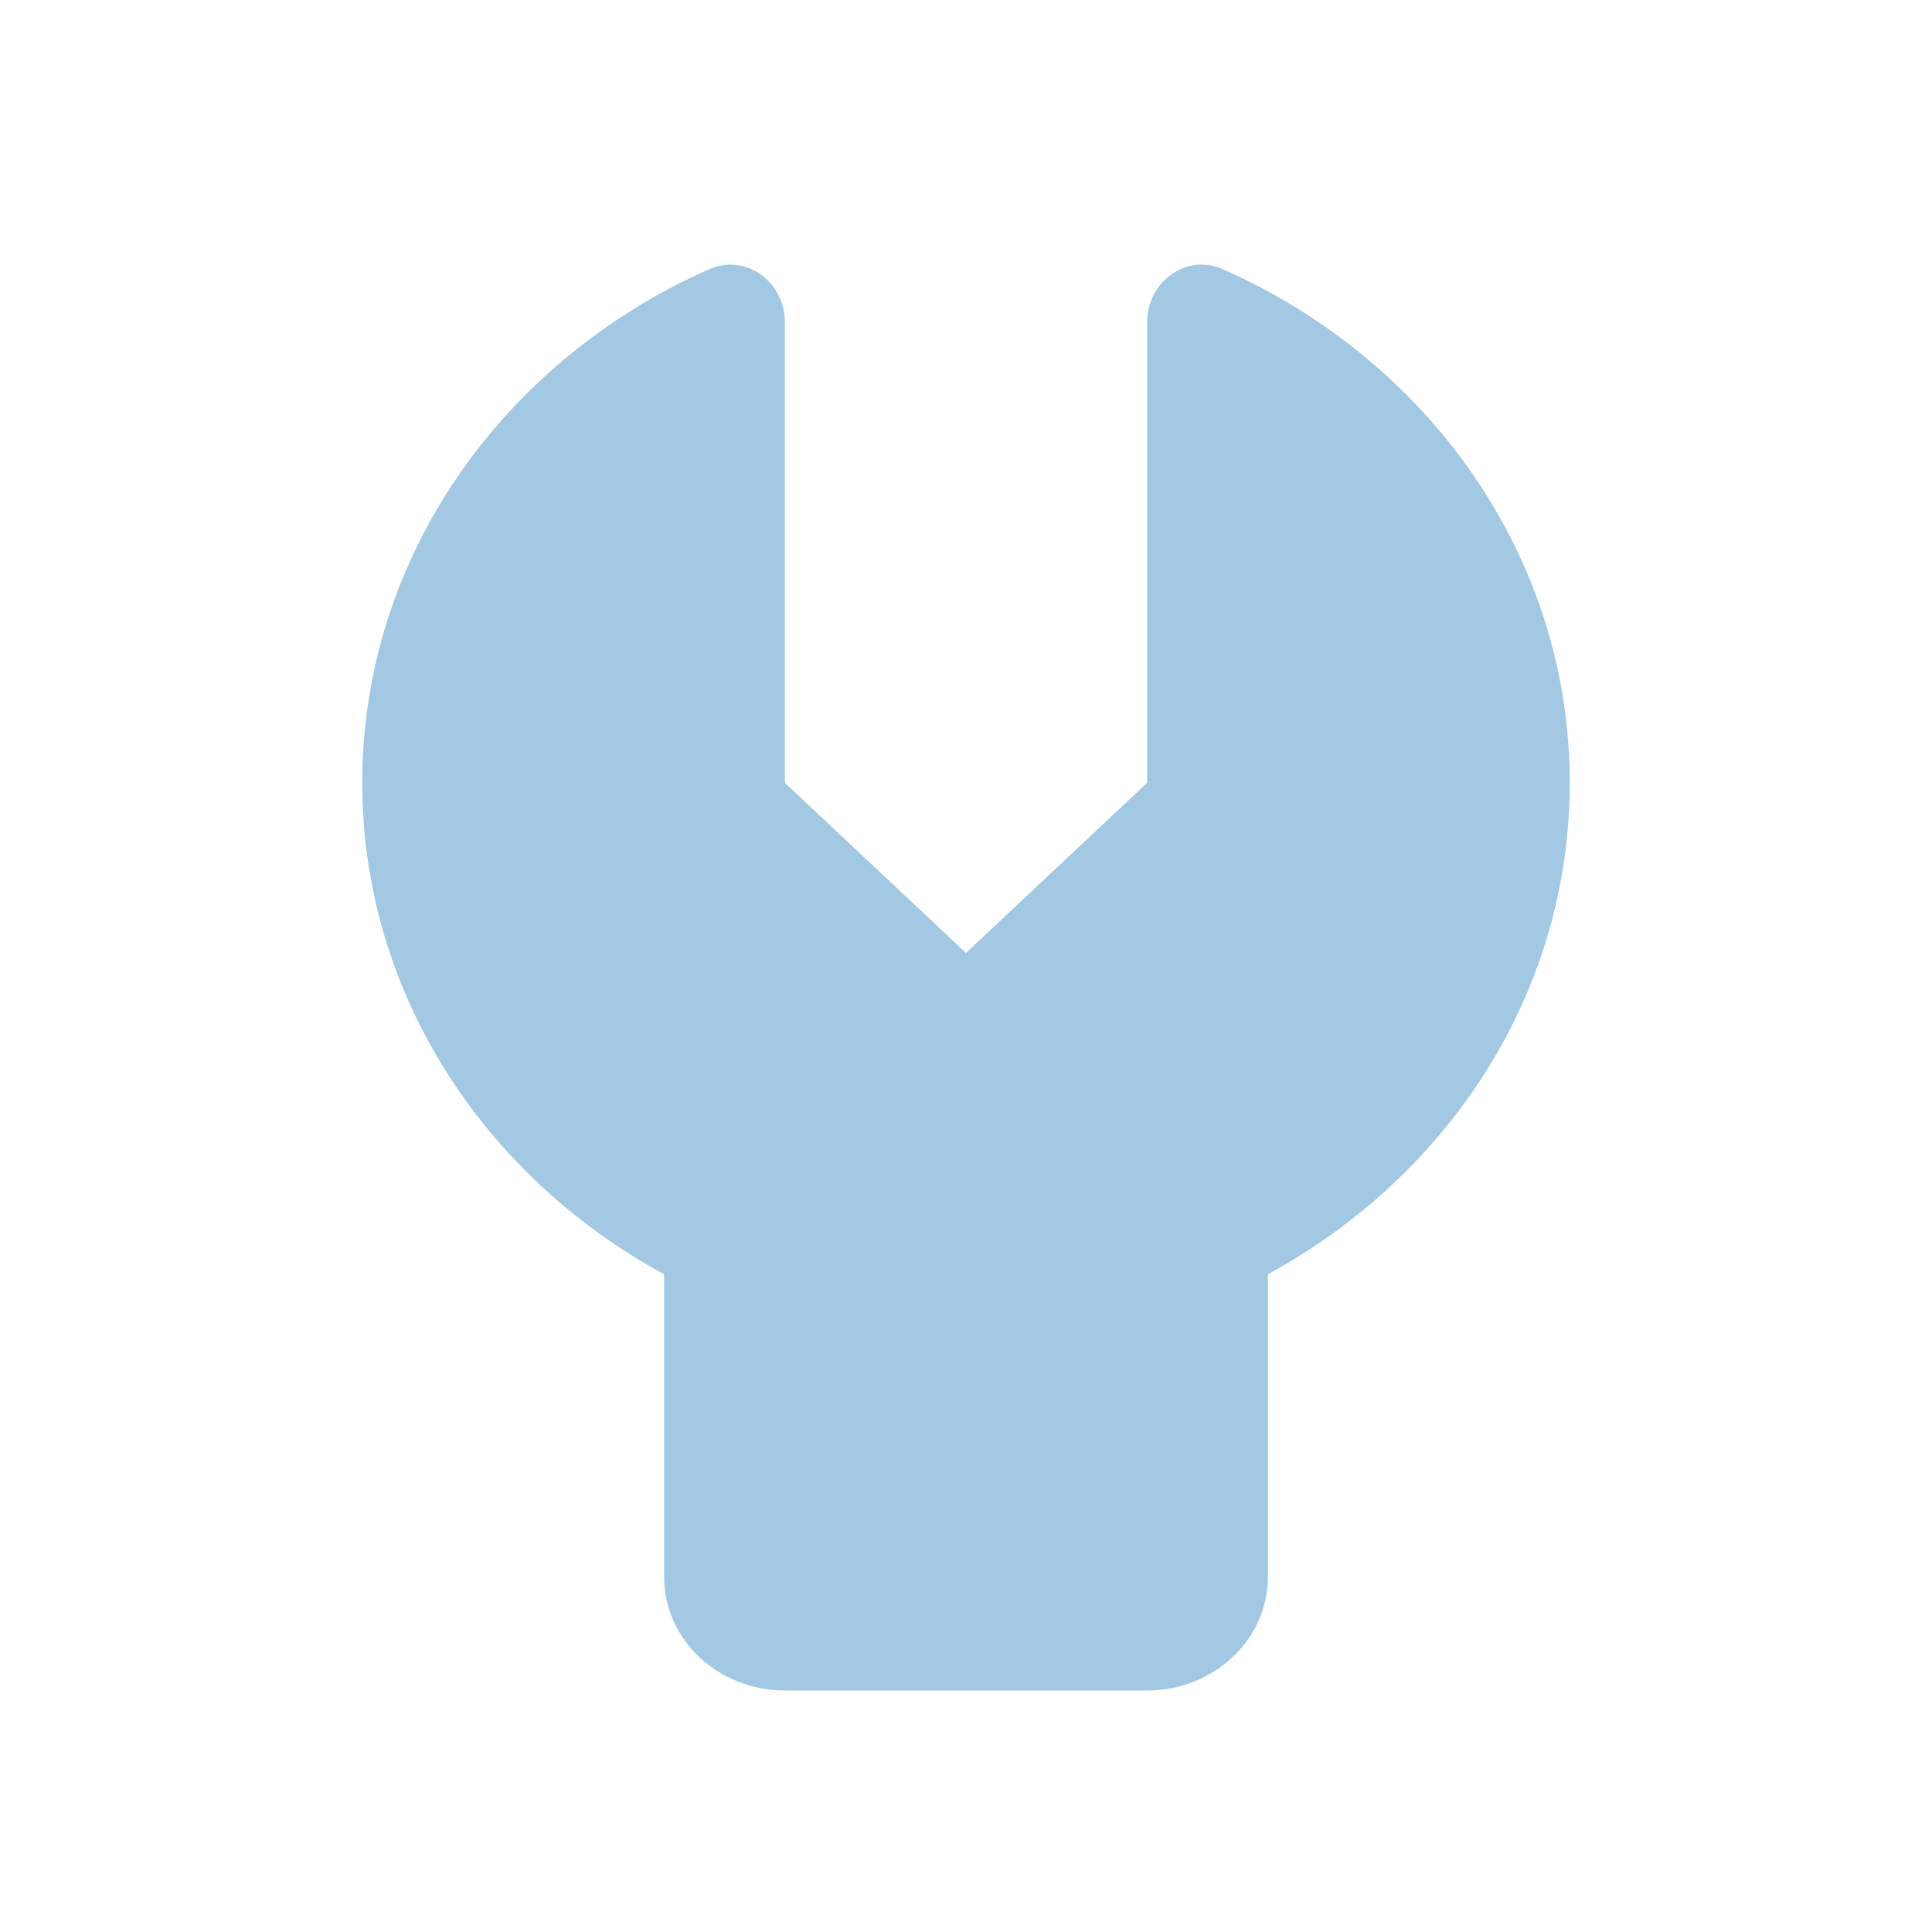
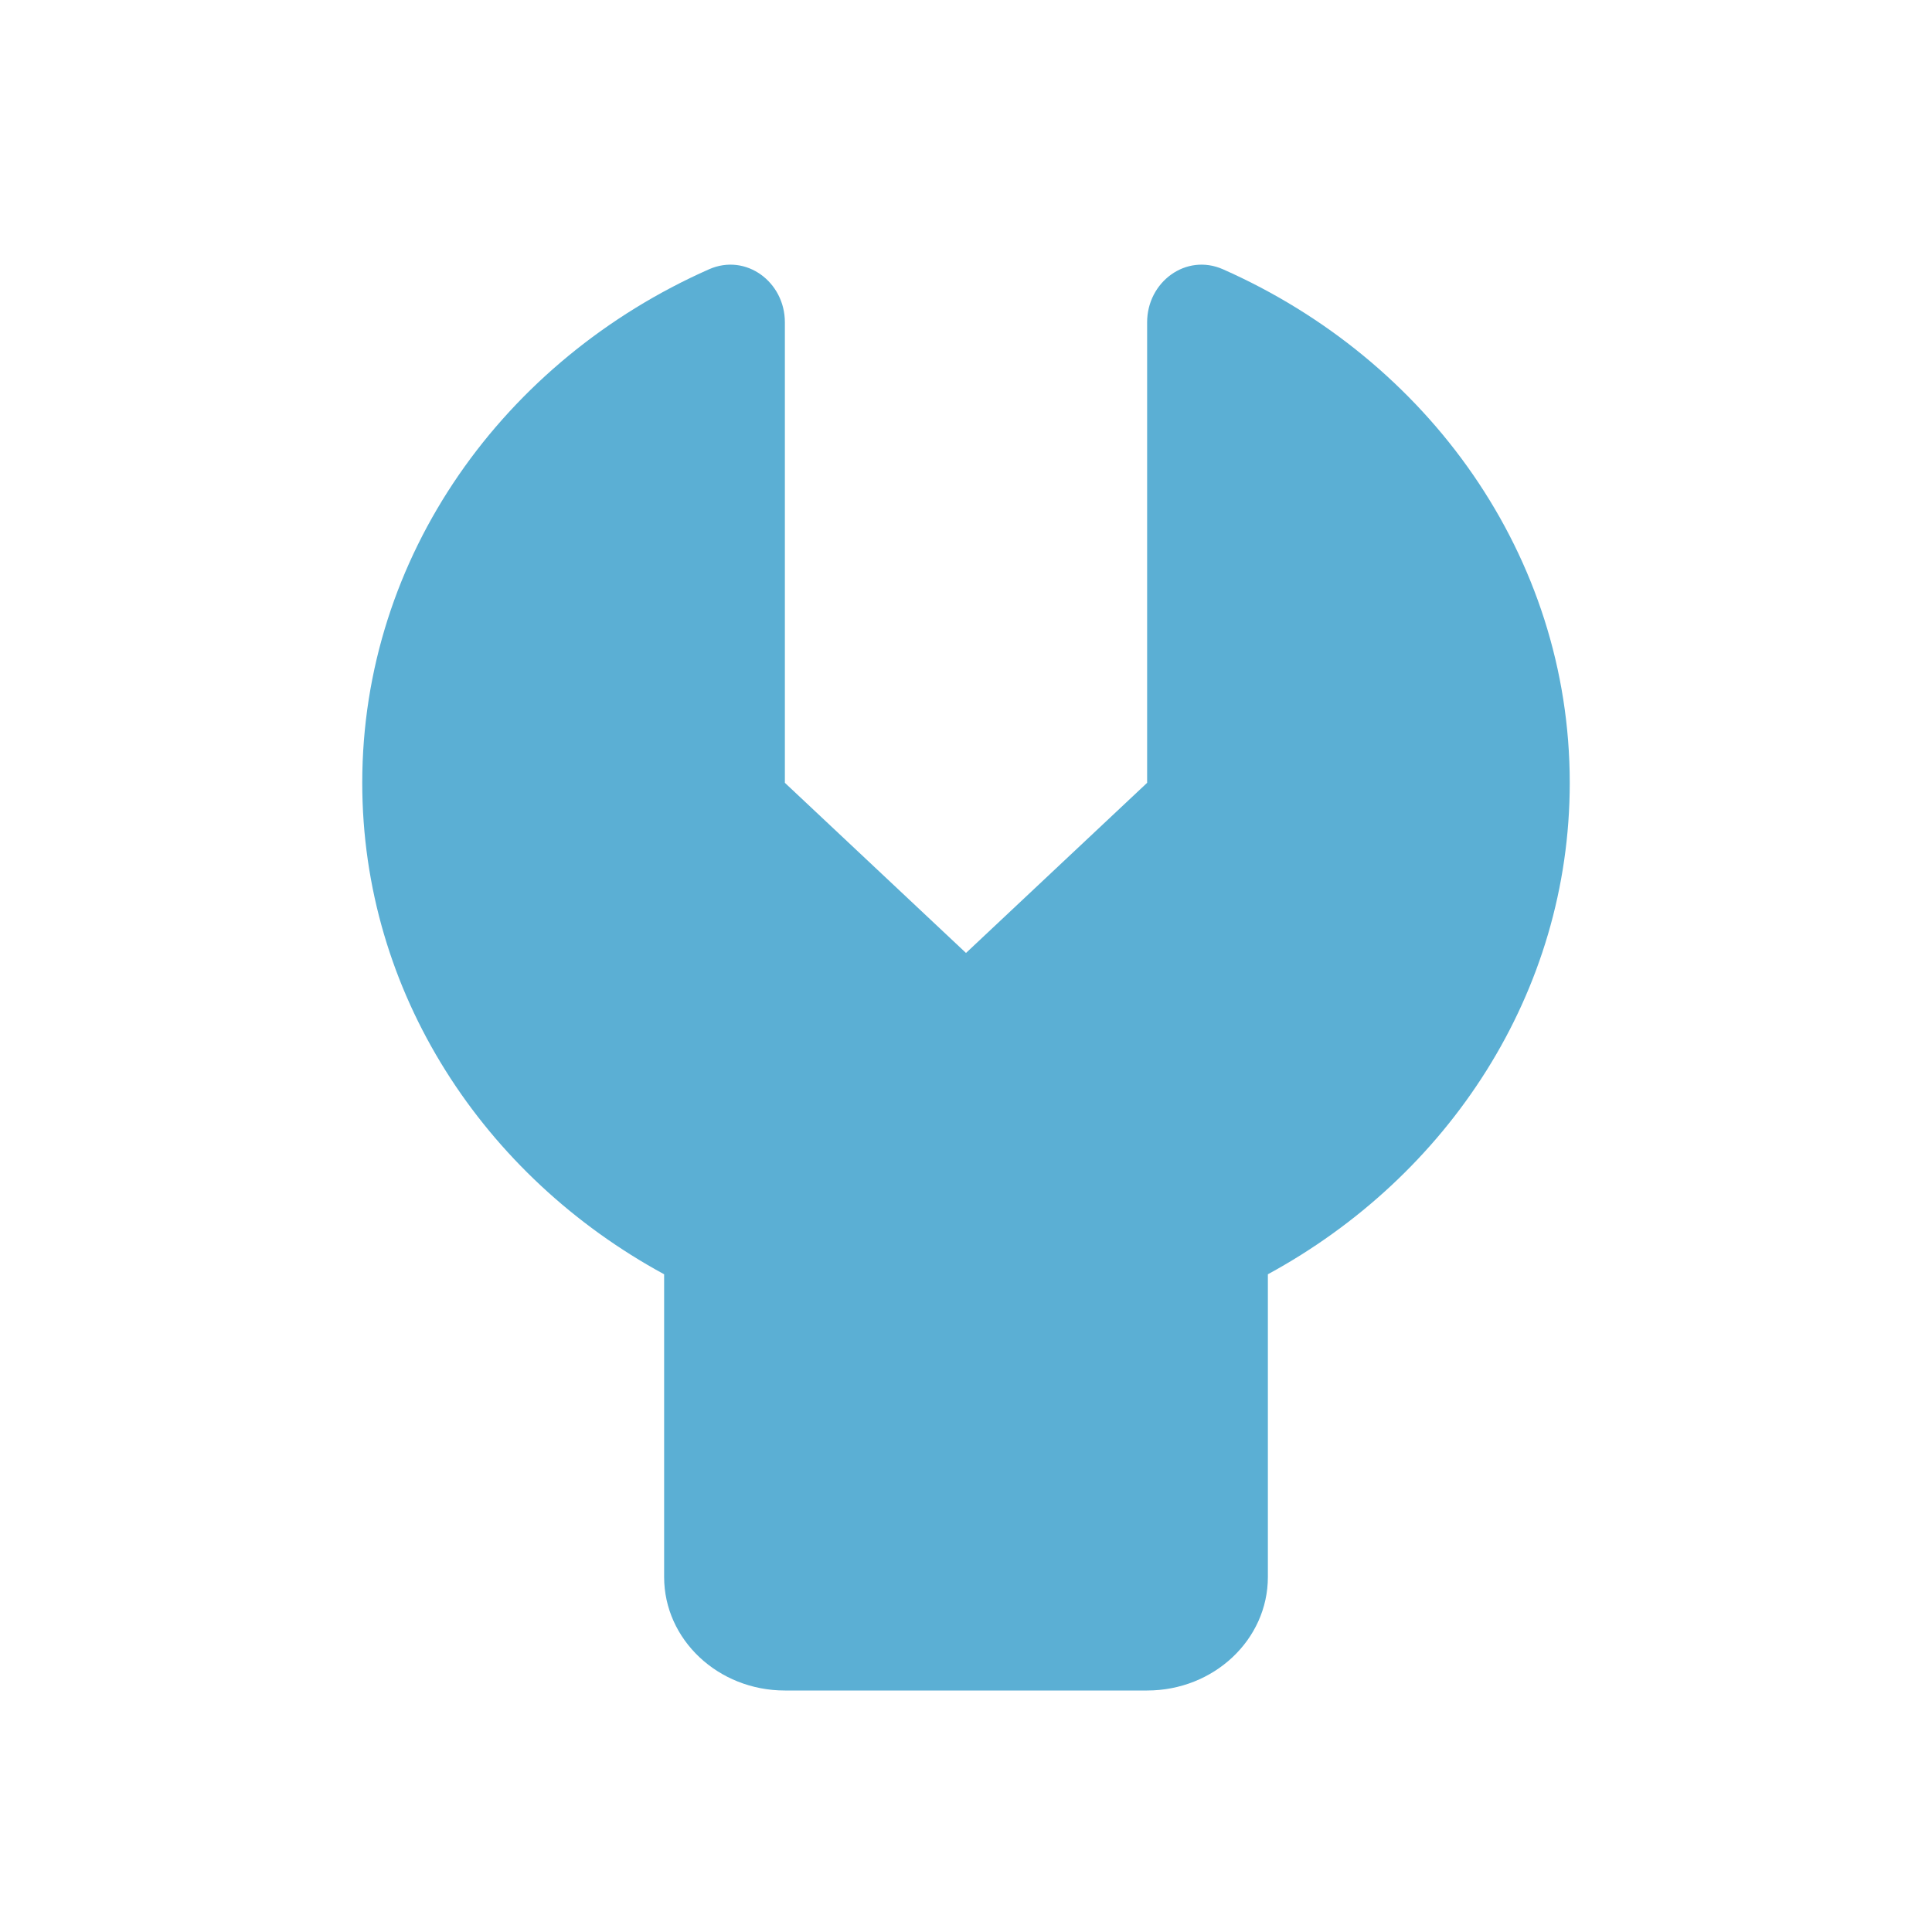
<svg xmlns="http://www.w3.org/2000/svg" width="16" height="16" viewBox="0 0 16 16" fill="none">
-   <path d="M6.5 6.483V2.669C6.5 2.335 6.178 2.095 5.872 2.23C4.175 2.981 3 4.603 3 6.483C3 8.222 4.005 9.74 5.5 10.553V13.06C5.5 13.579 5.948 14 6.5 14H9.5C10.052 14 10.5 13.579 10.5 13.06V10.553C11.995 9.74 13 8.222 13 6.483C13 4.603 11.825 2.981 10.128 2.23C9.822 2.095 9.5 2.335 9.5 2.669V6.483L8 7.892L6.5 6.483Z" fill="#a2c8e4" />
+   <path d="M6.5 6.483V2.669C6.5 2.335 6.178 2.095 5.872 2.23C4.175 2.981 3 4.603 3 6.483C3 8.222 4.005 9.74 5.5 10.553V13.06C5.5 13.579 5.948 14 6.5 14H9.5C10.052 14 10.5 13.579 10.5 13.06V10.553C11.995 9.74 13 8.222 13 6.483C13 4.603 11.825 2.981 10.128 2.23C9.822 2.095 9.5 2.335 9.5 2.669V6.483L8 7.892L6.5 6.483Z" fill="#5BAFD4" />
</svg>
